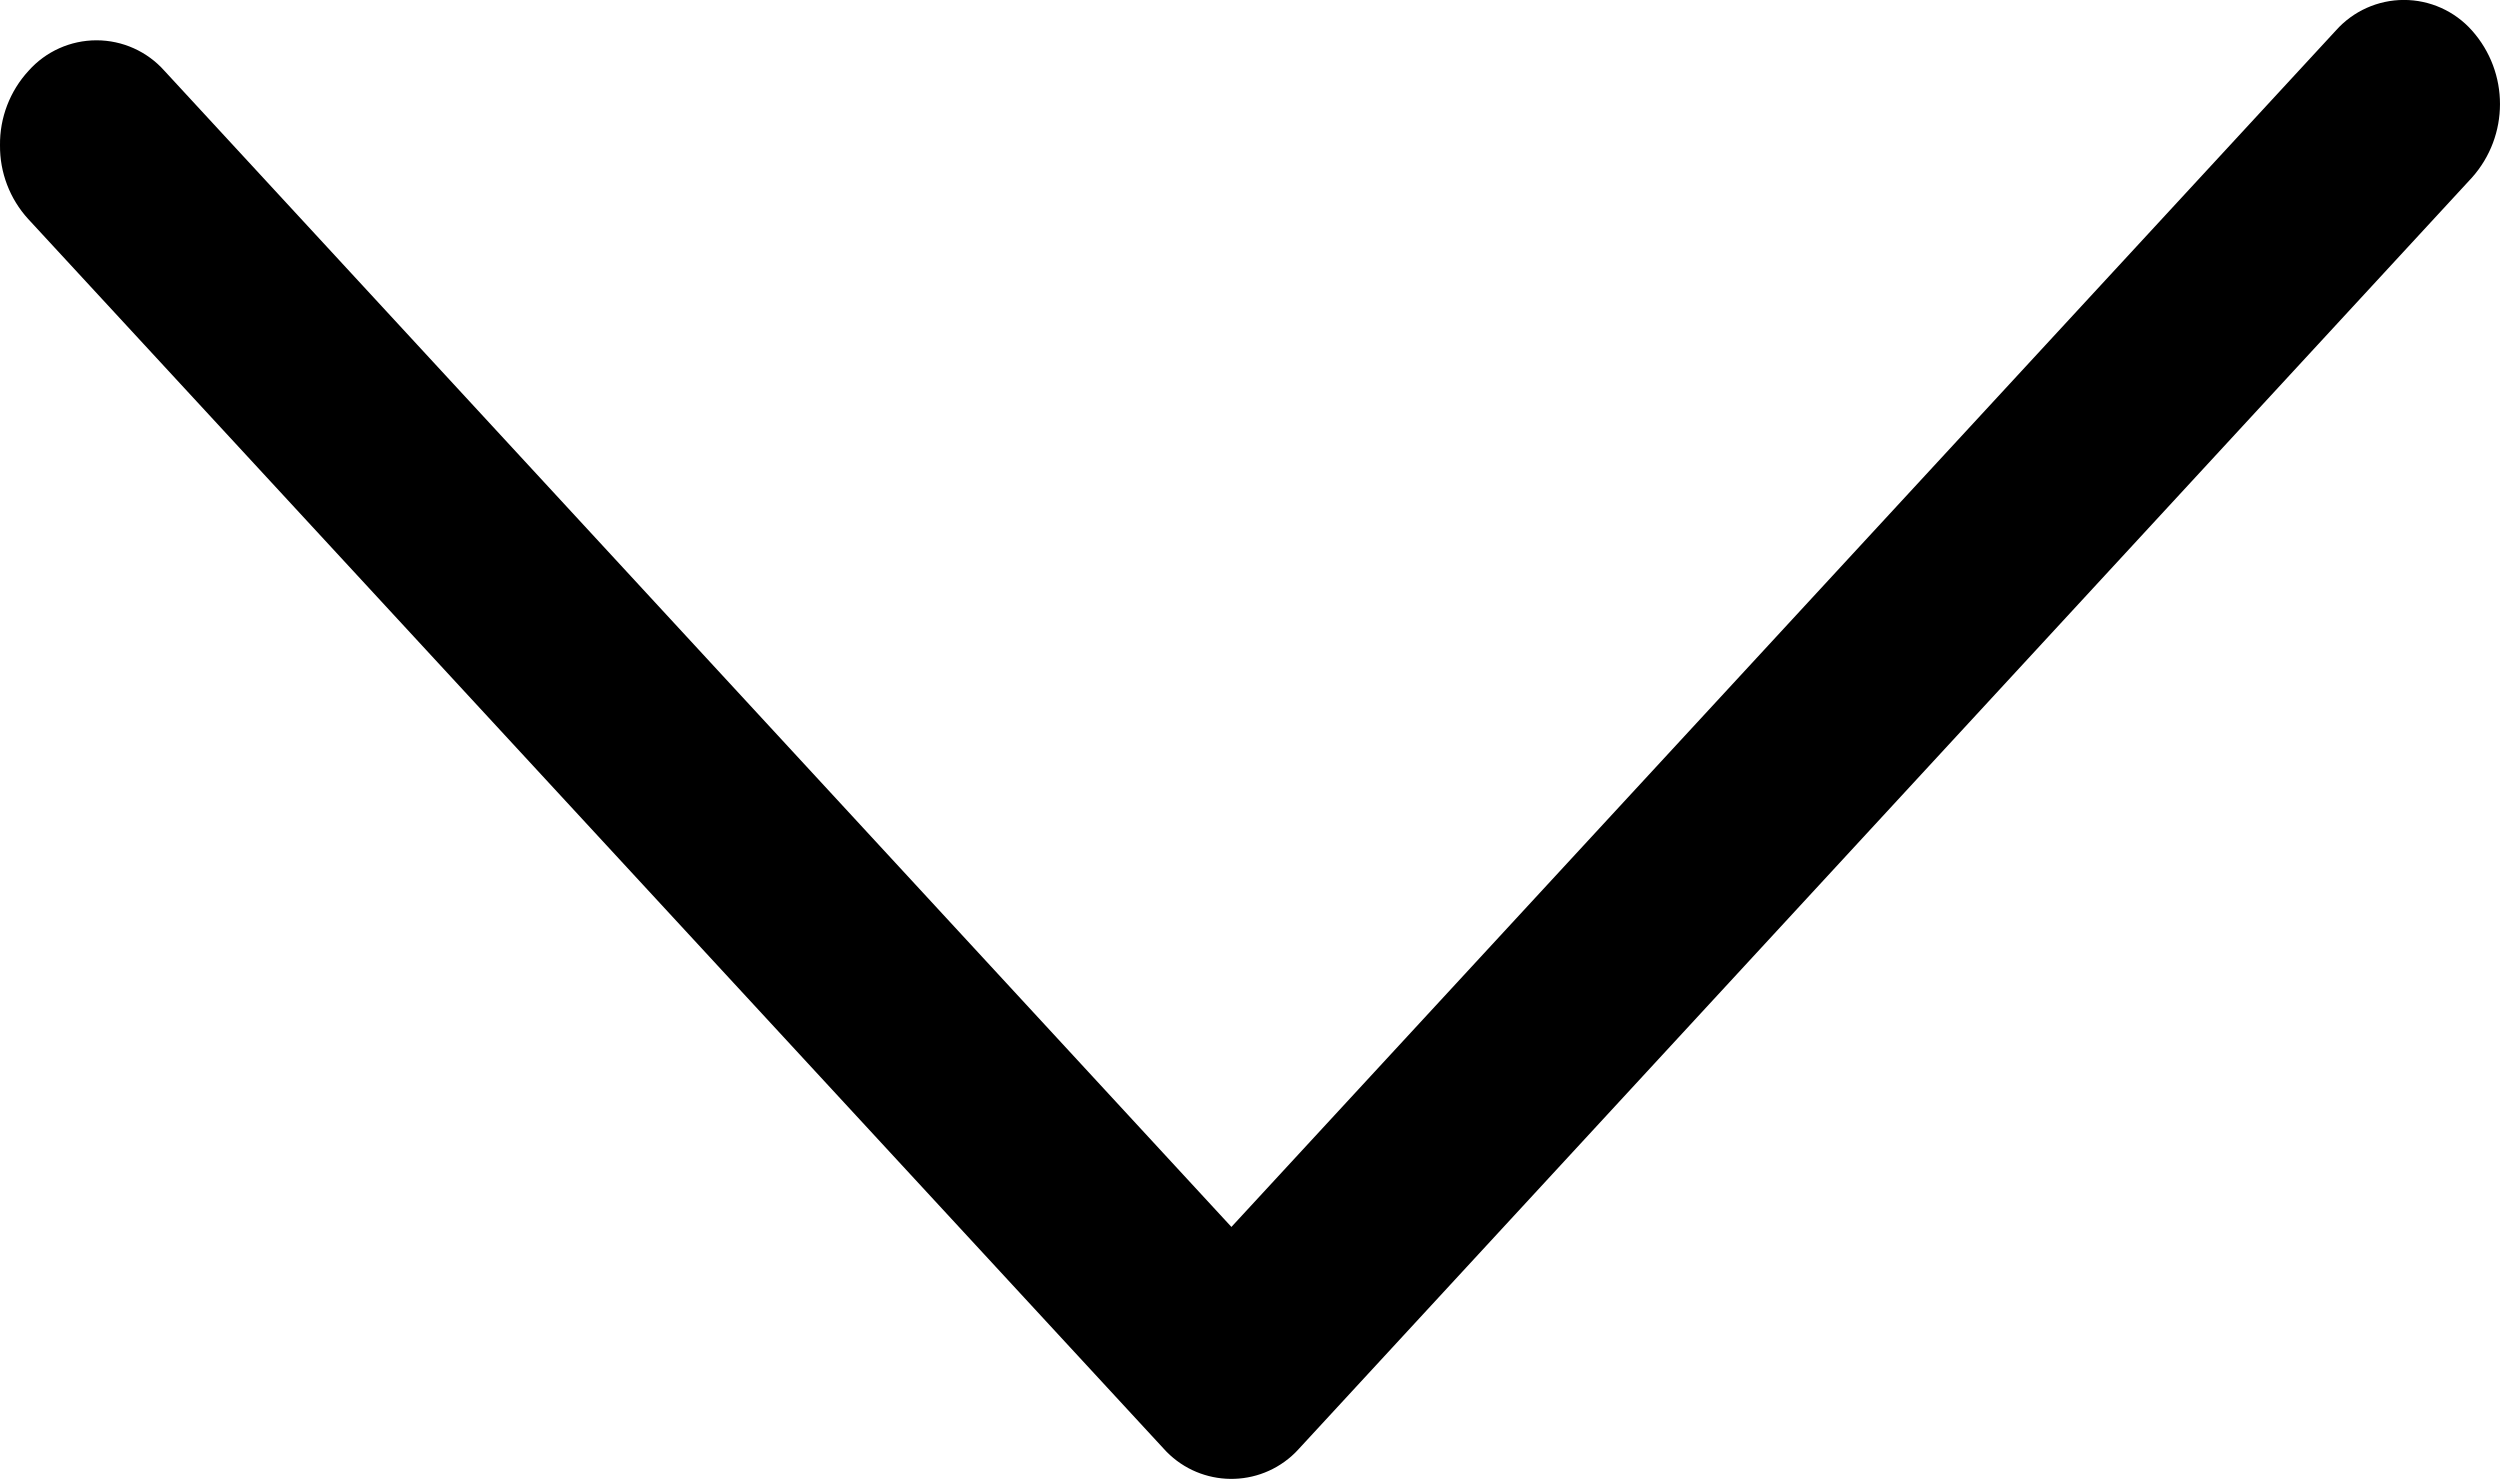
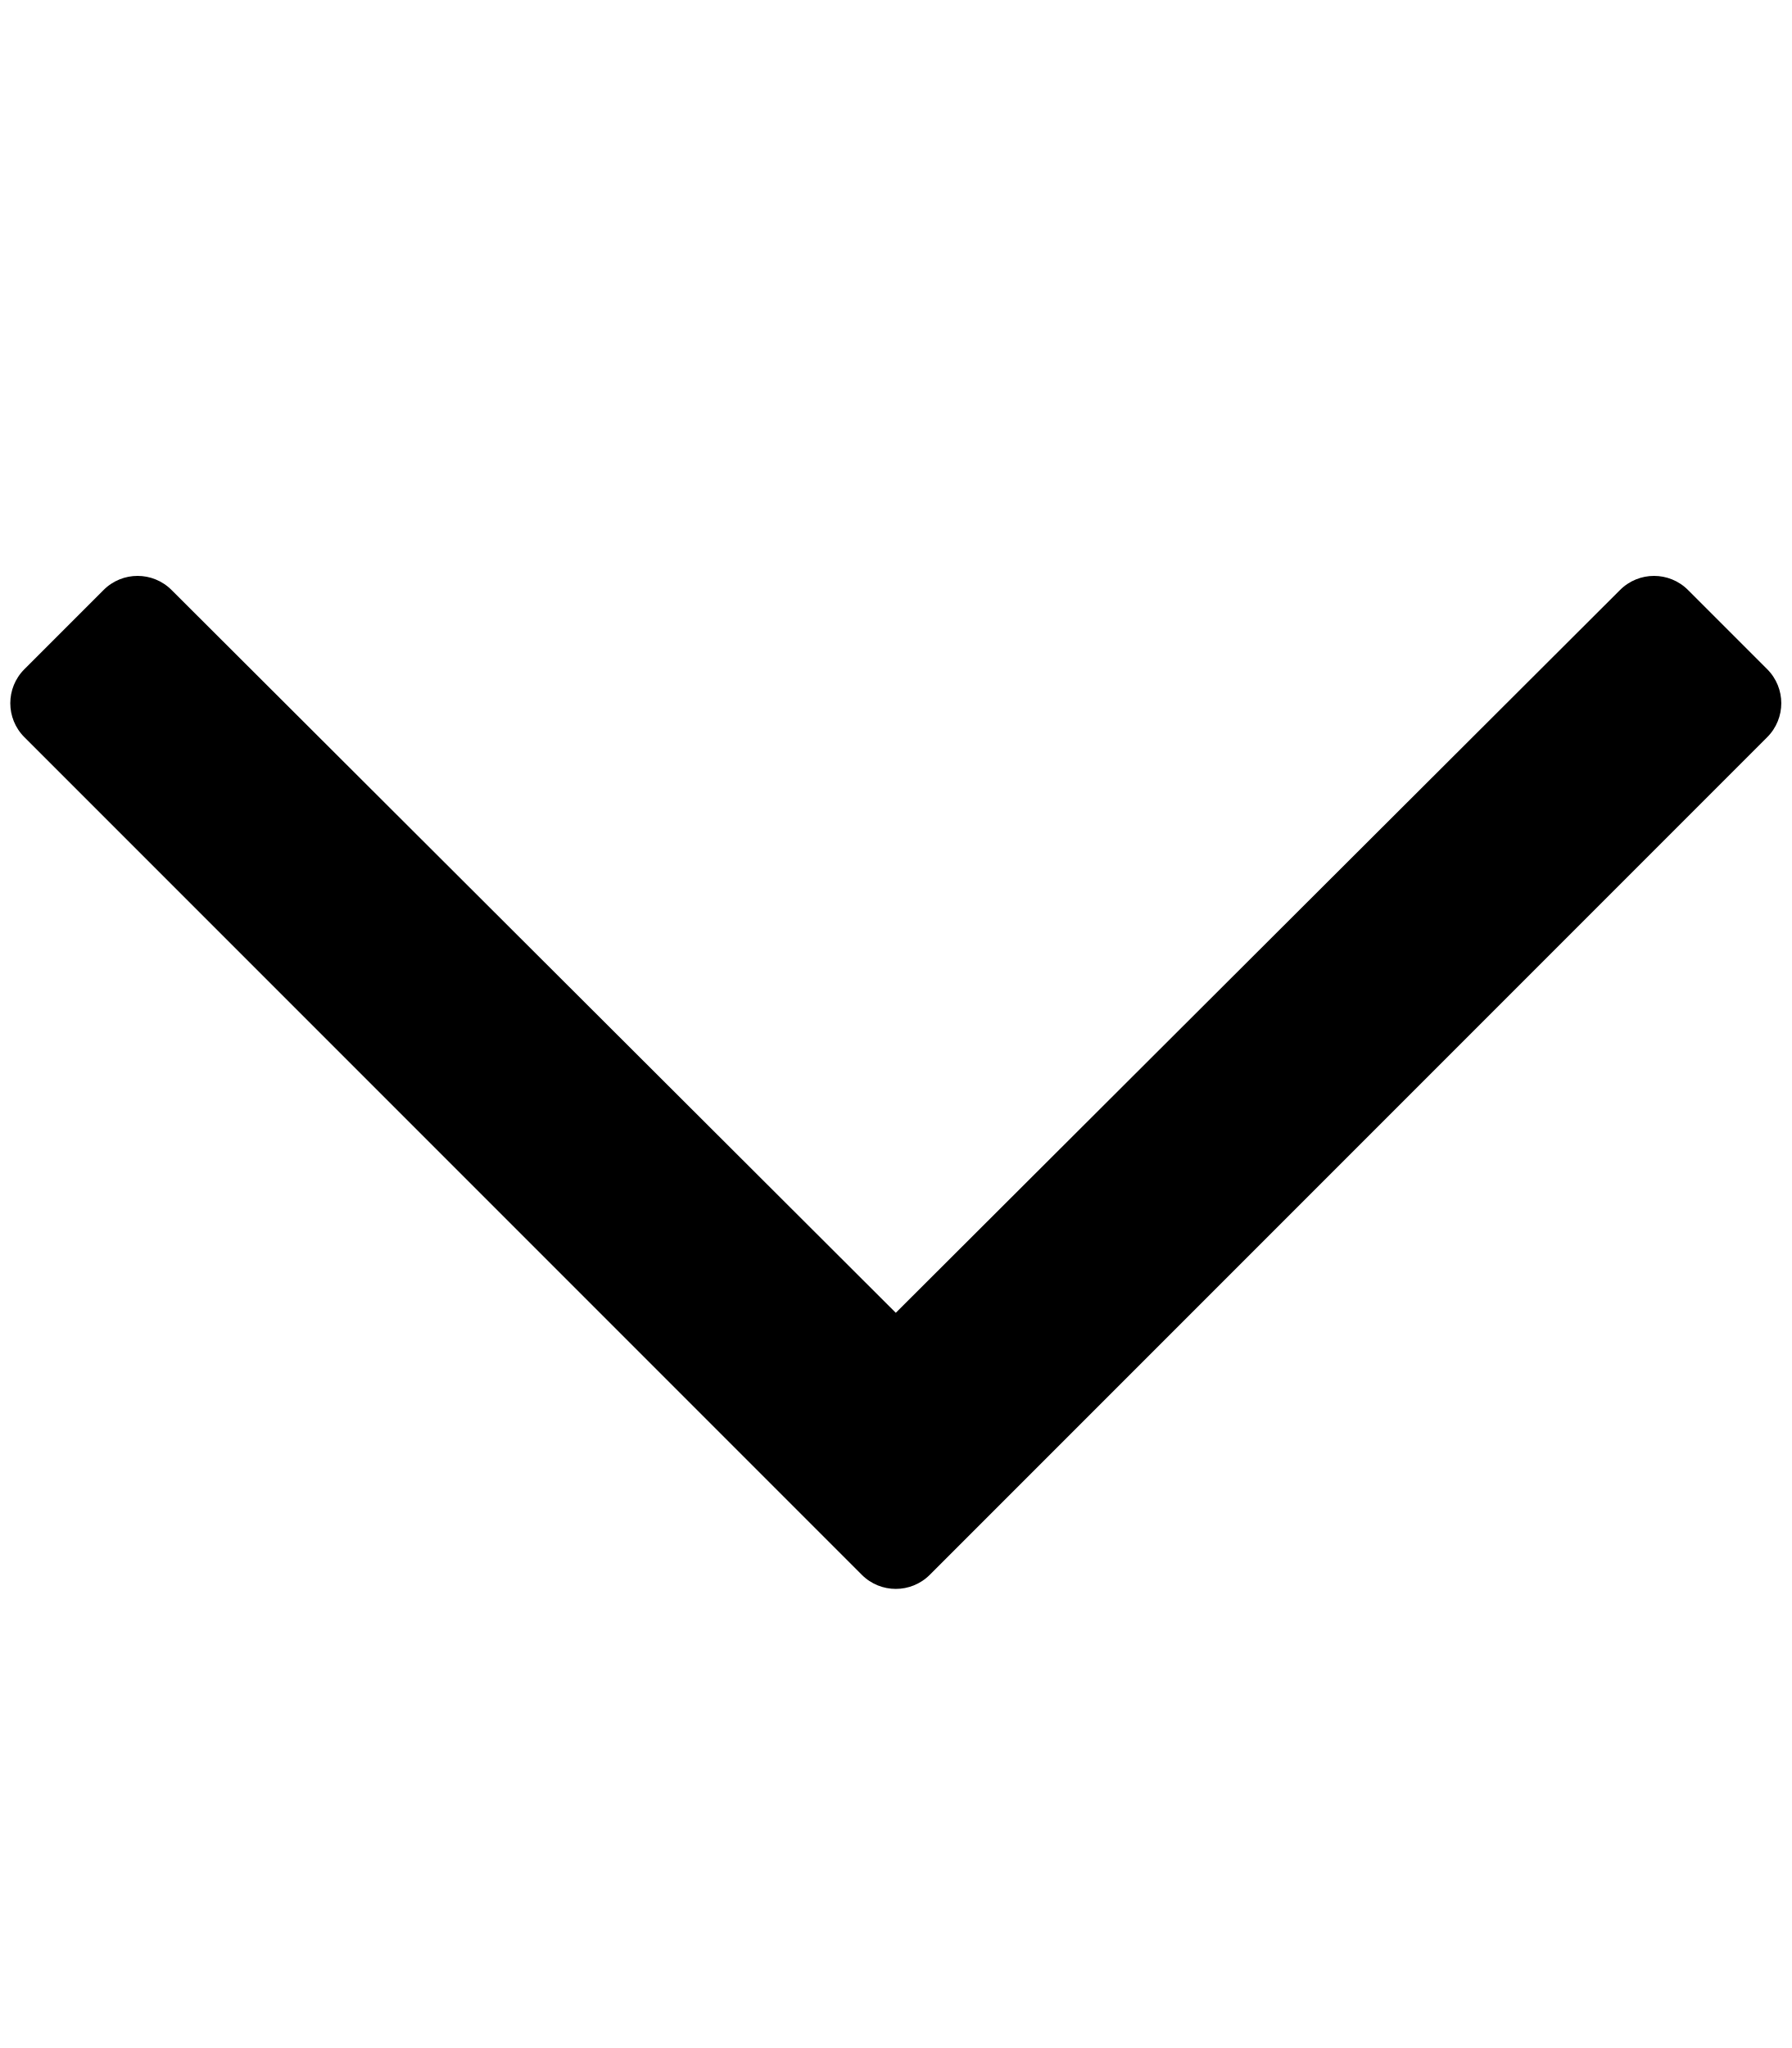
- <svg xmlns="http://www.w3.org/2000/svg" width="24.003" height="14.2" viewBox="0 0 24.003 14.2">
-   <path d="M.274.68a.873.873,0,0,1,1.305,0l10.244,11.1L22.428.292a.874.874,0,0,1,1.305,0,1.061,1.061,0,0,1,0,1.414l-11.258,12.2a.888.888,0,0,1-.073.073.873.873,0,0,1-1.232-.073L.27,2.102A1.036,1.036,0,0,1,0,1.395,1.037,1.037,0,0,1,.274.68Z" transform="translate(0 0)" />
+ <svg xmlns="http://www.w3.org/2000/svg" aria-hidden="true" focusable="false" data-prefix="far" data-icon="chevron-down" class="svg-inline--fa fa-chevron-down fa-w-14" role="img" viewBox="0 0 448 512">
+   <path fill="currentColor" d="M441.9 167.3l-19.8-19.8c-4.7-4.7-12.3-4.7-17 0L224 328.2 42.9 147.5c-4.7-4.7-12.3-4.7-17 0L6.1 167.3c-4.7 4.7-4.7 12.3 0 17l209.4 209.4c4.7 4.7 12.3 4.7 17 0l209.4-209.4c4.7-4.7 4.7-12.3 0-17z" />
</svg>
